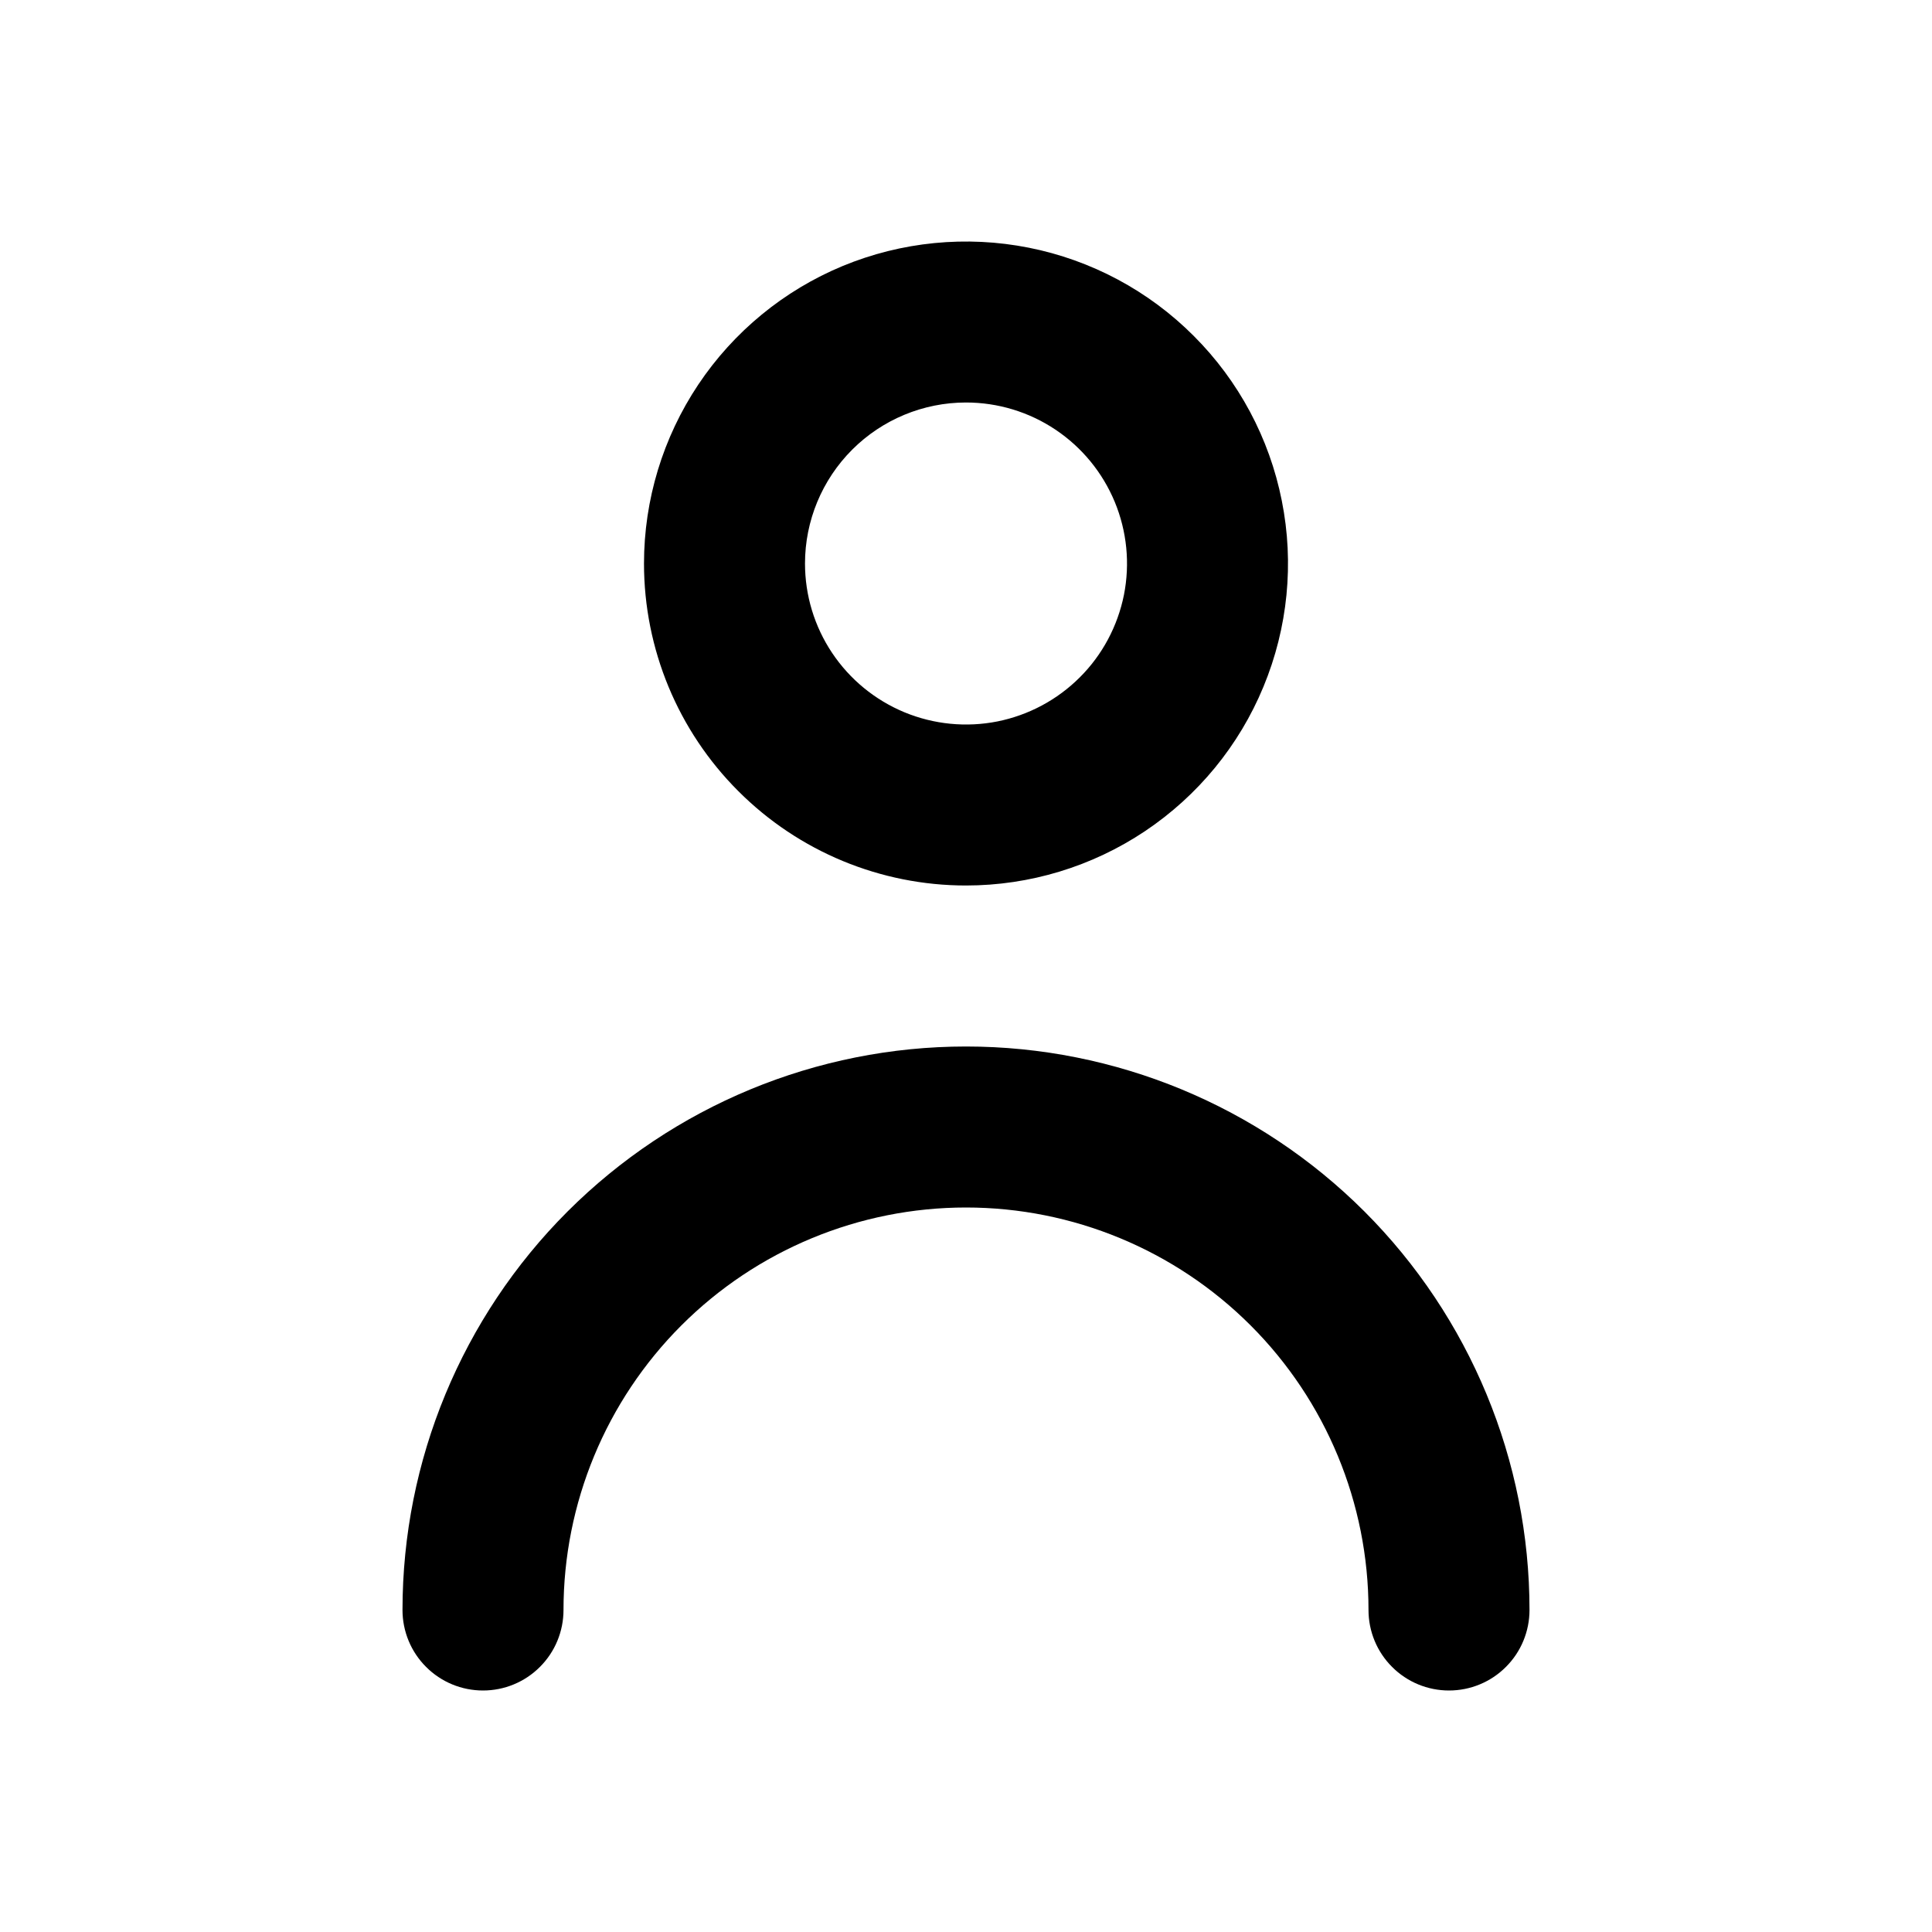
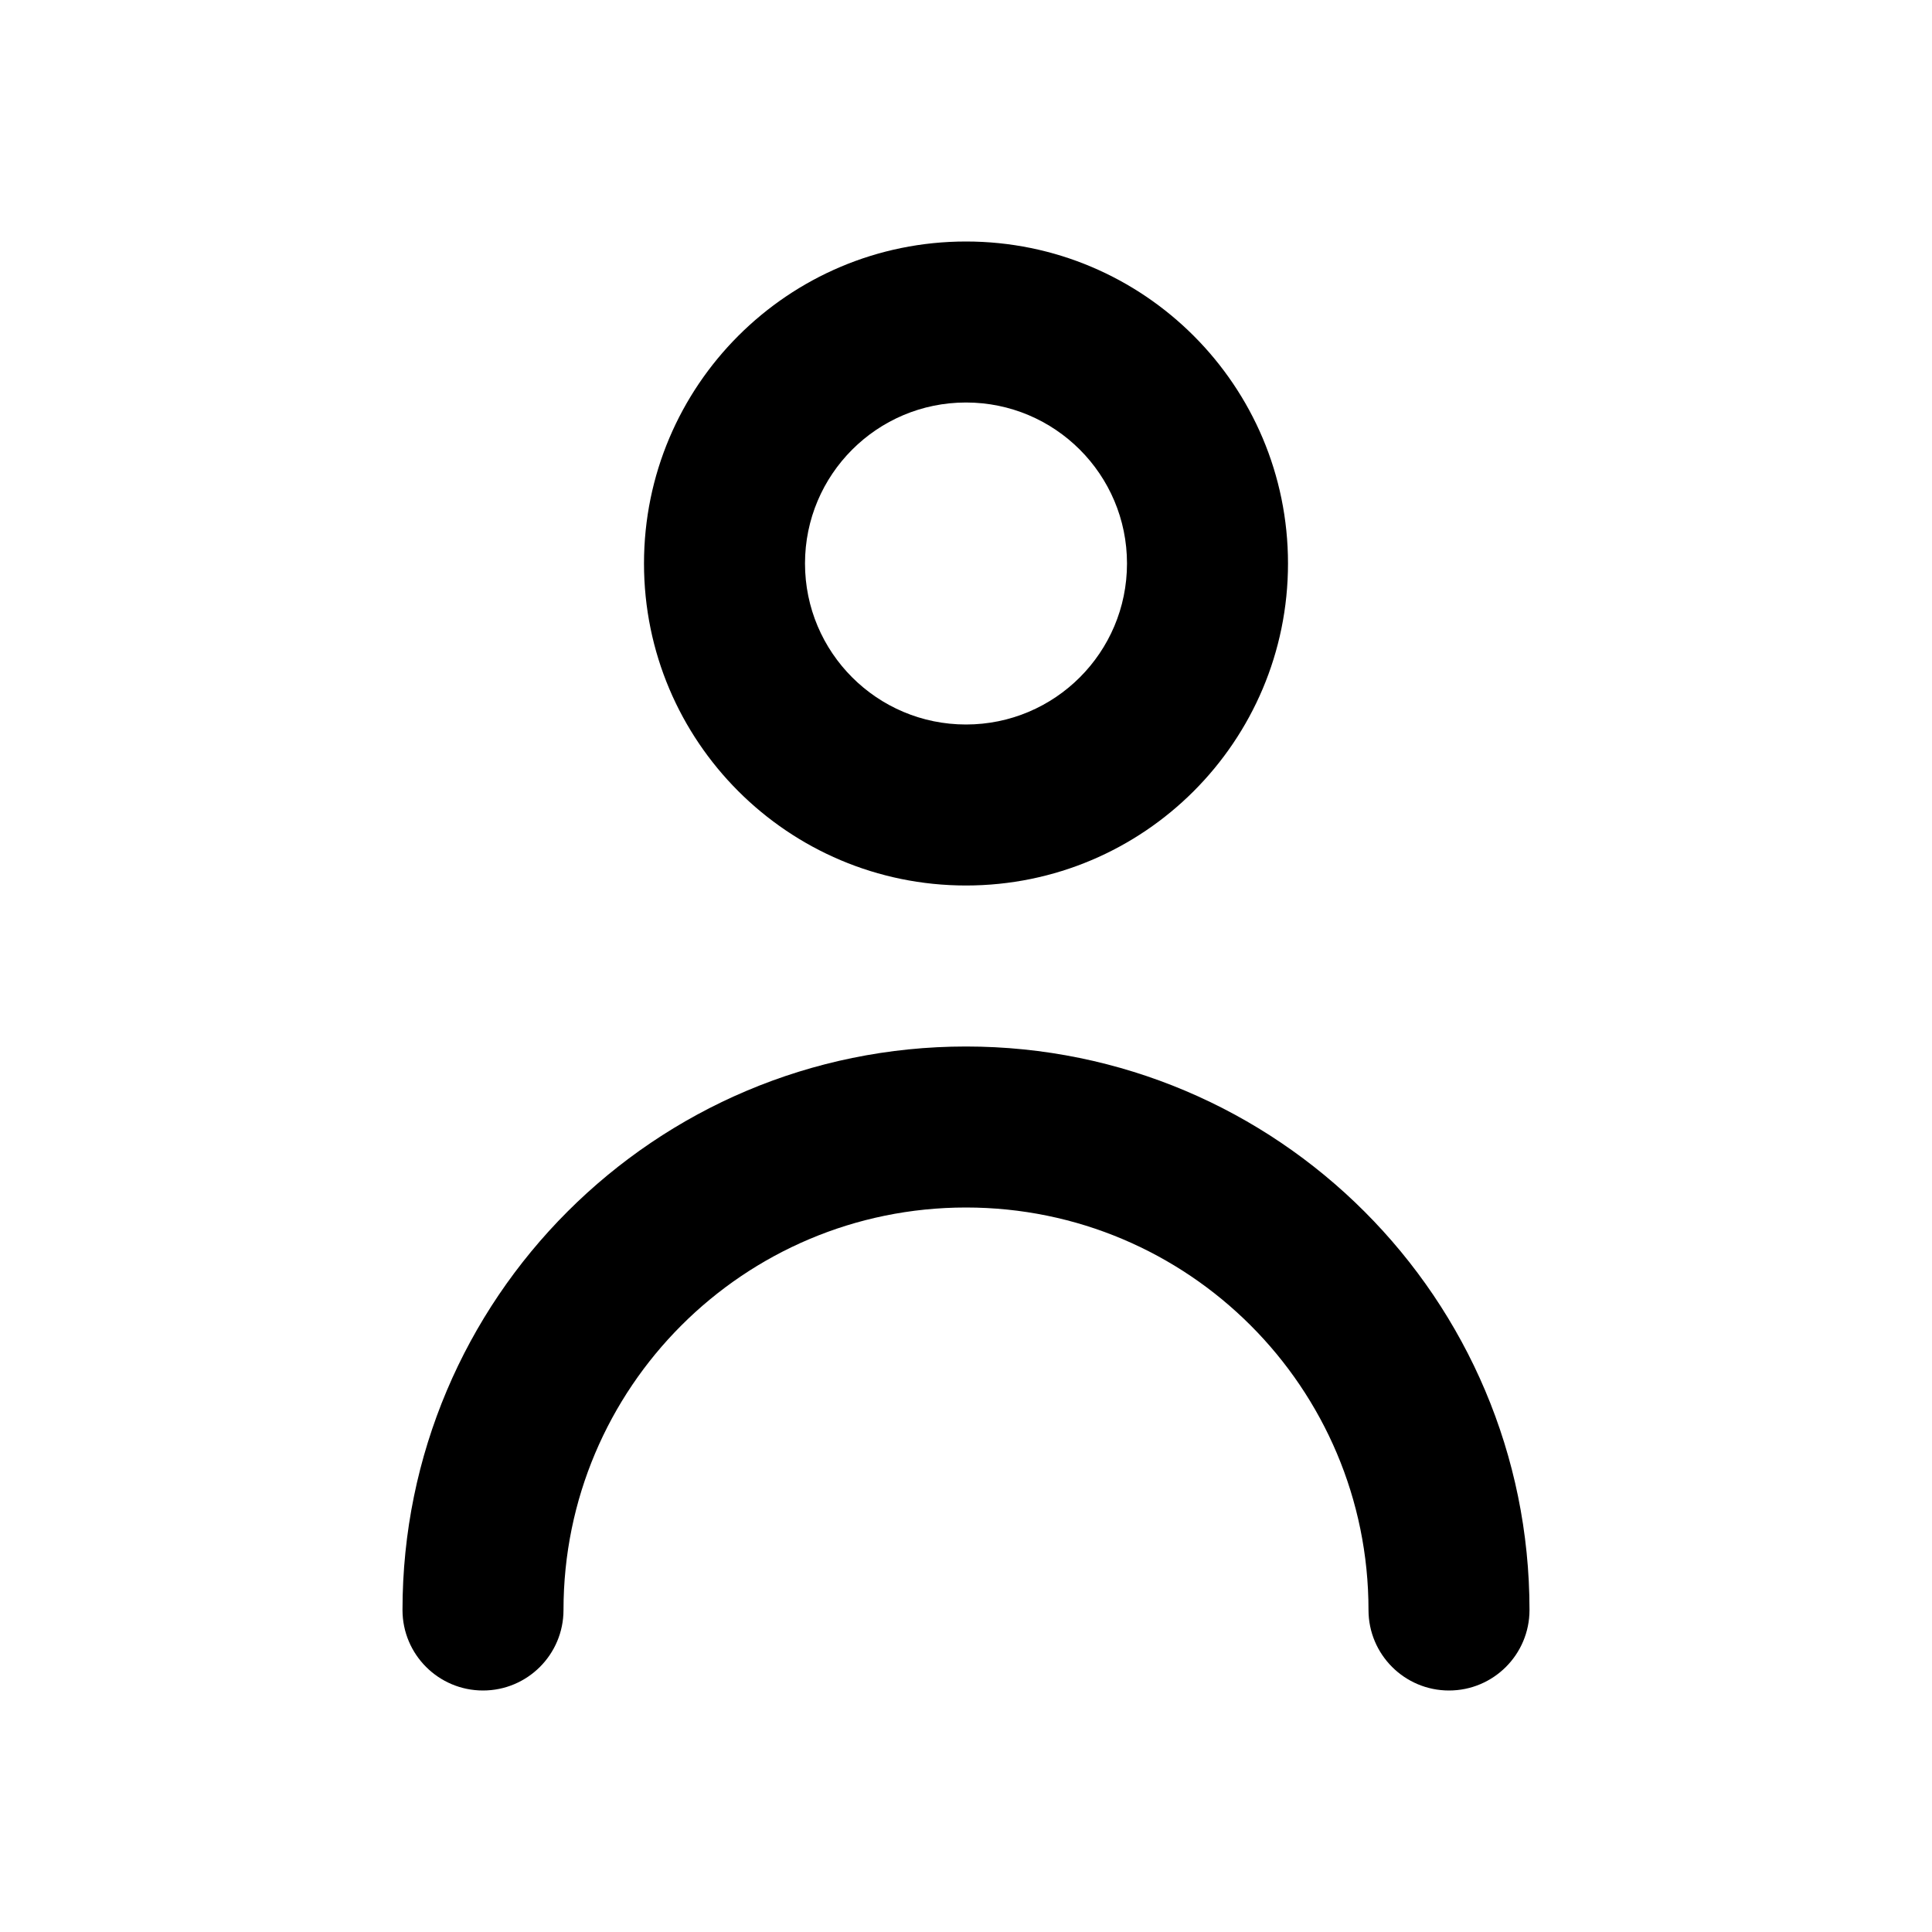
<svg xmlns="http://www.w3.org/2000/svg" width="24" height="24" viewBox="0 0 24 24">
-   <path d="M12 11C12.791 11 13.565 10.765 14.222 10.326C14.88 9.886 15.393 9.262 15.695 8.531C15.998 7.8 16.078 6.996 15.923 6.22C15.769 5.444 15.388 4.731 14.828 4.172C14.269 3.612 13.556 3.231 12.78 3.077C12.004 2.923 11.2 3.002 10.469 3.304C9.738 3.607 9.114 4.12 8.674 4.778C8.235 5.436 8 6.209 8 7C8 8.061 8.421 9.078 9.172 9.828C9.922 10.579 10.939 11 12 11ZM12 5C12.396 5 12.782 5.117 13.111 5.337C13.44 5.557 13.696 5.869 13.848 6.235C13.999 6.6 14.039 7.002 13.962 7.39C13.884 7.778 13.694 8.135 13.414 8.414C13.134 8.694 12.778 8.884 12.39 8.962C12.002 9.039 11.6 8.999 11.235 8.848C10.869 8.696 10.557 8.44 10.337 8.111C10.117 7.782 10 7.396 10 7C10 6.47 10.211 5.961 10.586 5.586C10.961 5.211 11.47 5 12 5Z" fill="currentColor" />
-   <path d="M12 13C10.143 13 8.363 13.738 7.05 15.05C5.737 16.363 5 18.143 5 20C5 20.265 5.105 20.52 5.293 20.707C5.48 20.895 5.735 21 6 21C6.265 21 6.52 20.895 6.707 20.707C6.895 20.52 7 20.265 7 20C7 18.674 7.527 17.402 8.464 16.465C9.402 15.527 10.674 15 12 15C13.326 15 14.598 15.527 15.536 16.465C16.473 17.402 17 18.674 17 20C17 20.265 17.105 20.52 17.293 20.707C17.48 20.895 17.735 21 18 21C18.265 21 18.52 20.895 18.707 20.707C18.895 20.52 19 20.265 19 20C19 18.143 18.262 16.363 16.95 15.05C15.637 13.738 13.857 13 12 13Z" fill="currentColor" />
+   <path d="M12 11a4 4 0 1 0 0-8 4 4 0 0 0 0 8Zm0-6a2 2 0 1 1 0 4 2 2 0 0 1 0-4ZM12 13a7 7 0 0 0-7 7 1 1 0 1 0 2 0 5 5 0 1 1 10 0 1 1 0 0 0 2 0 7 7 0 0 0-7-7Z" fill="currentColor" />
</svg>
